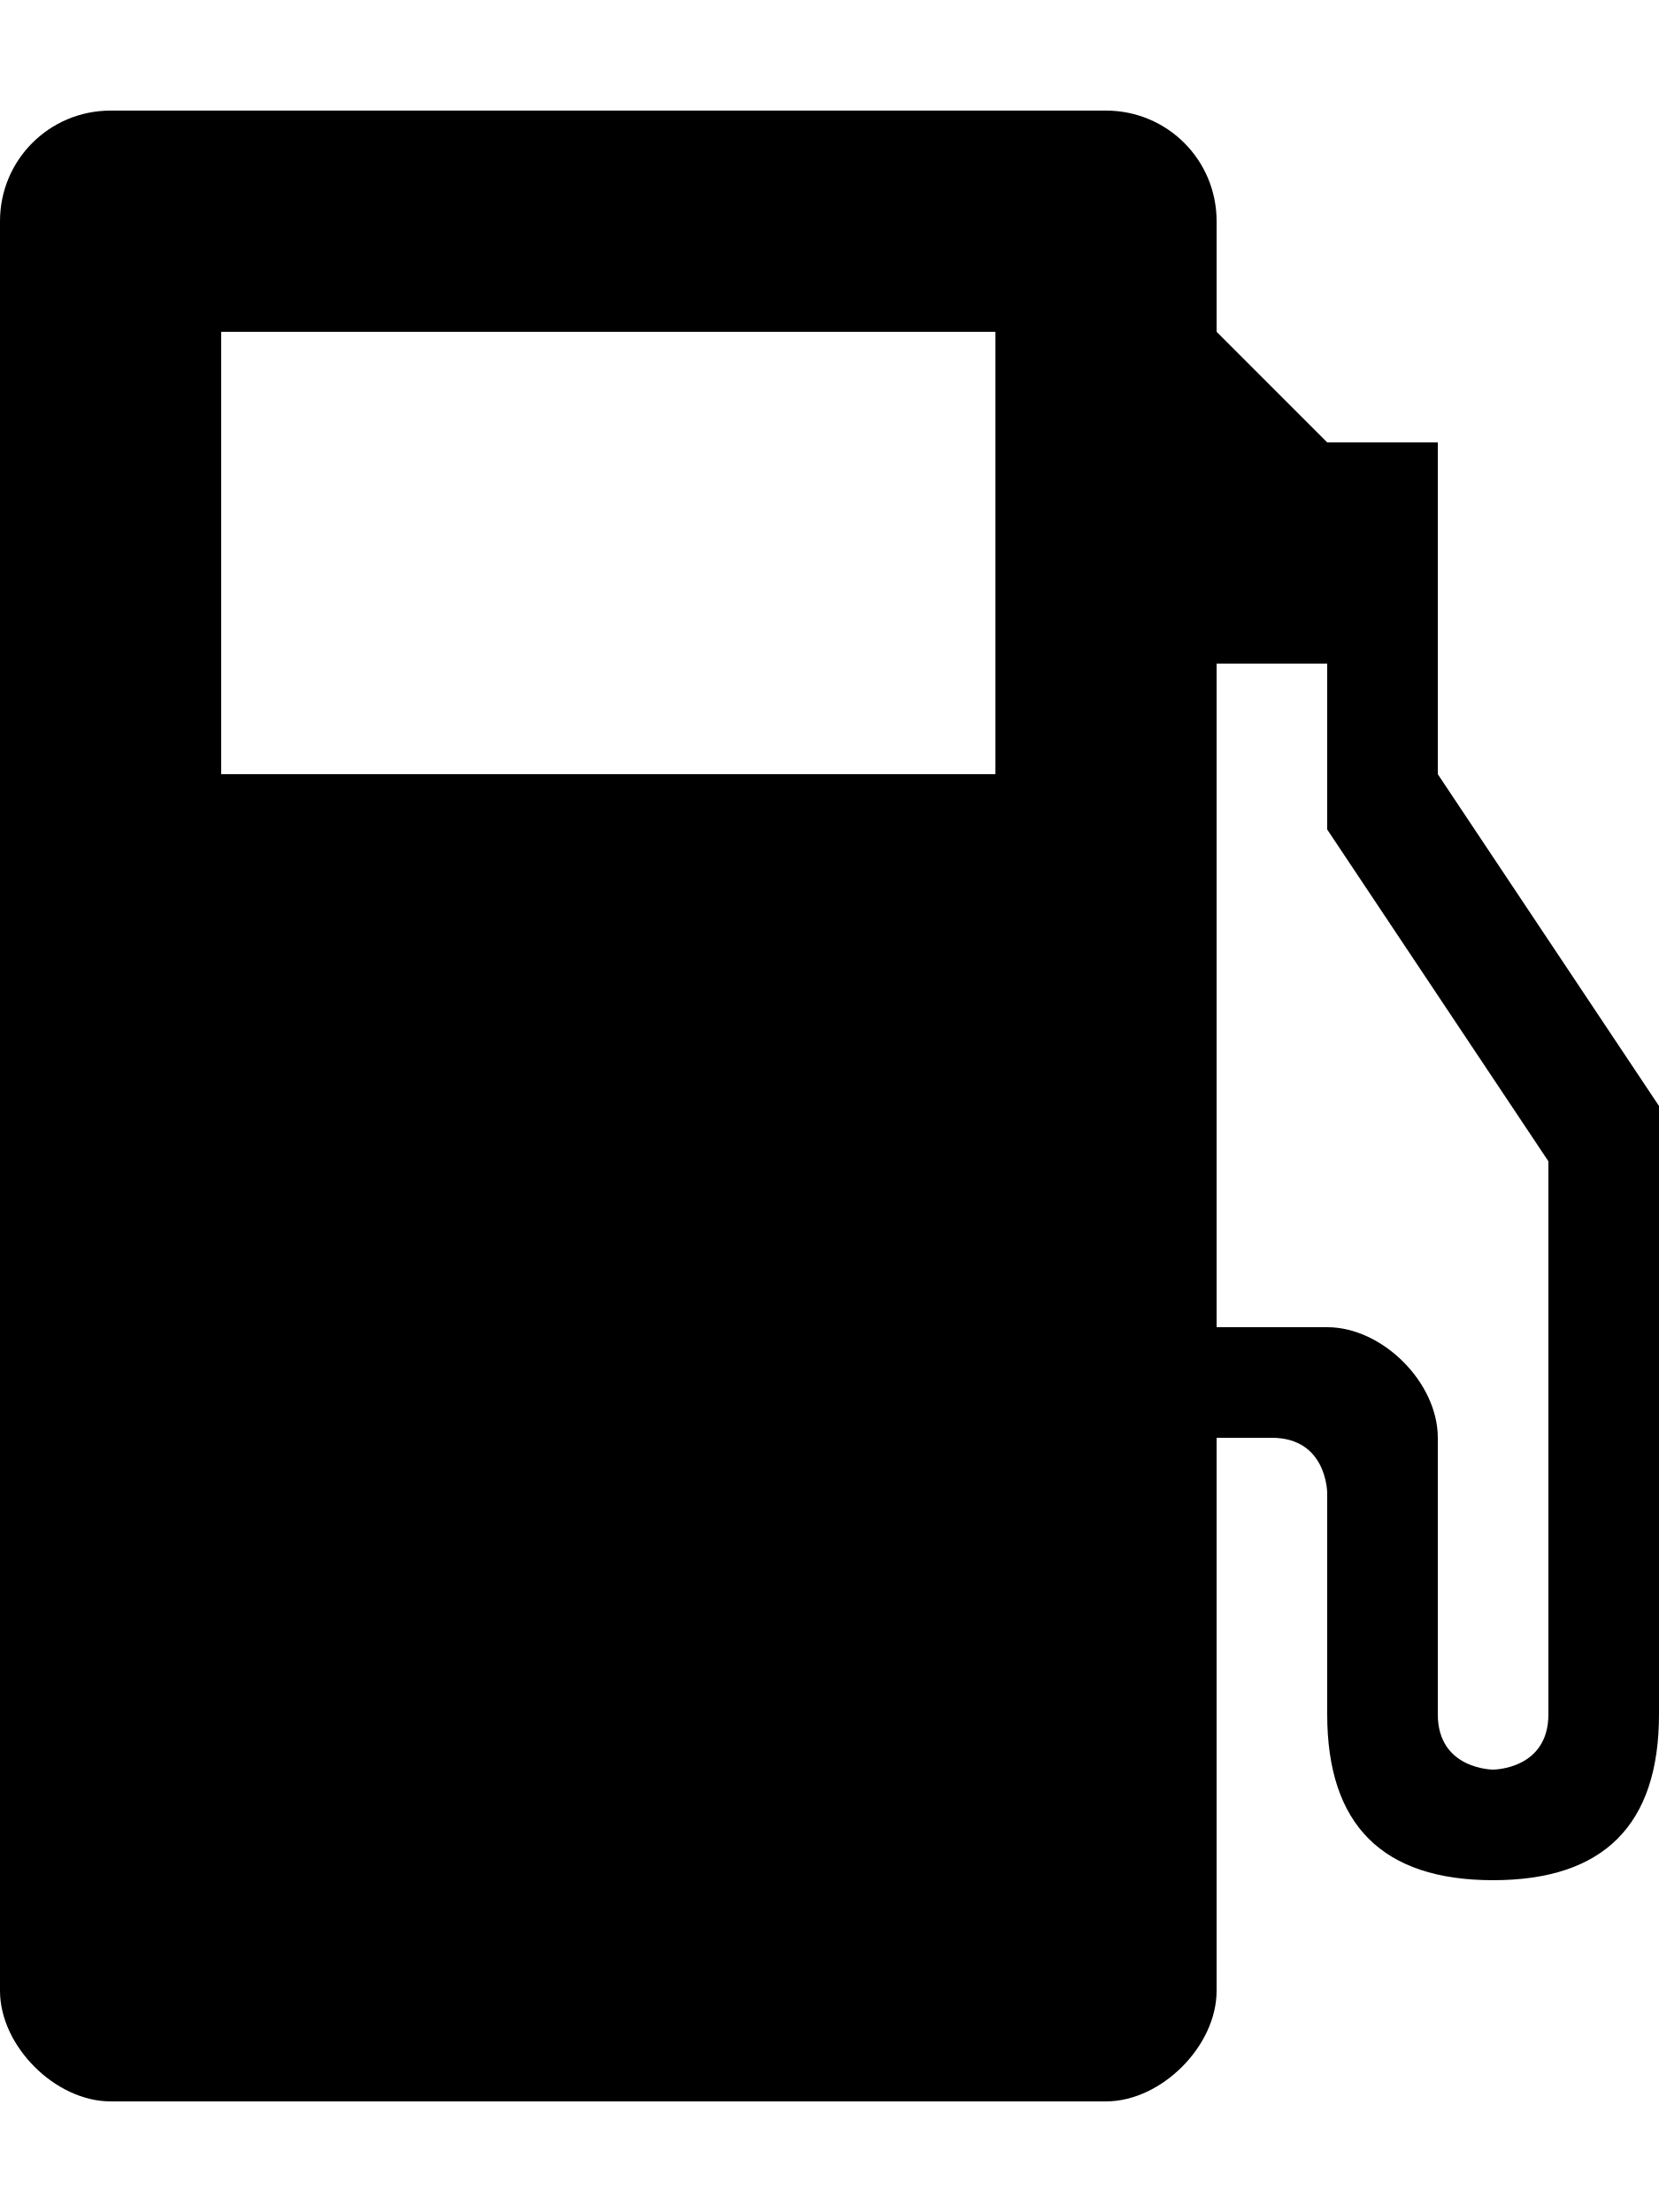
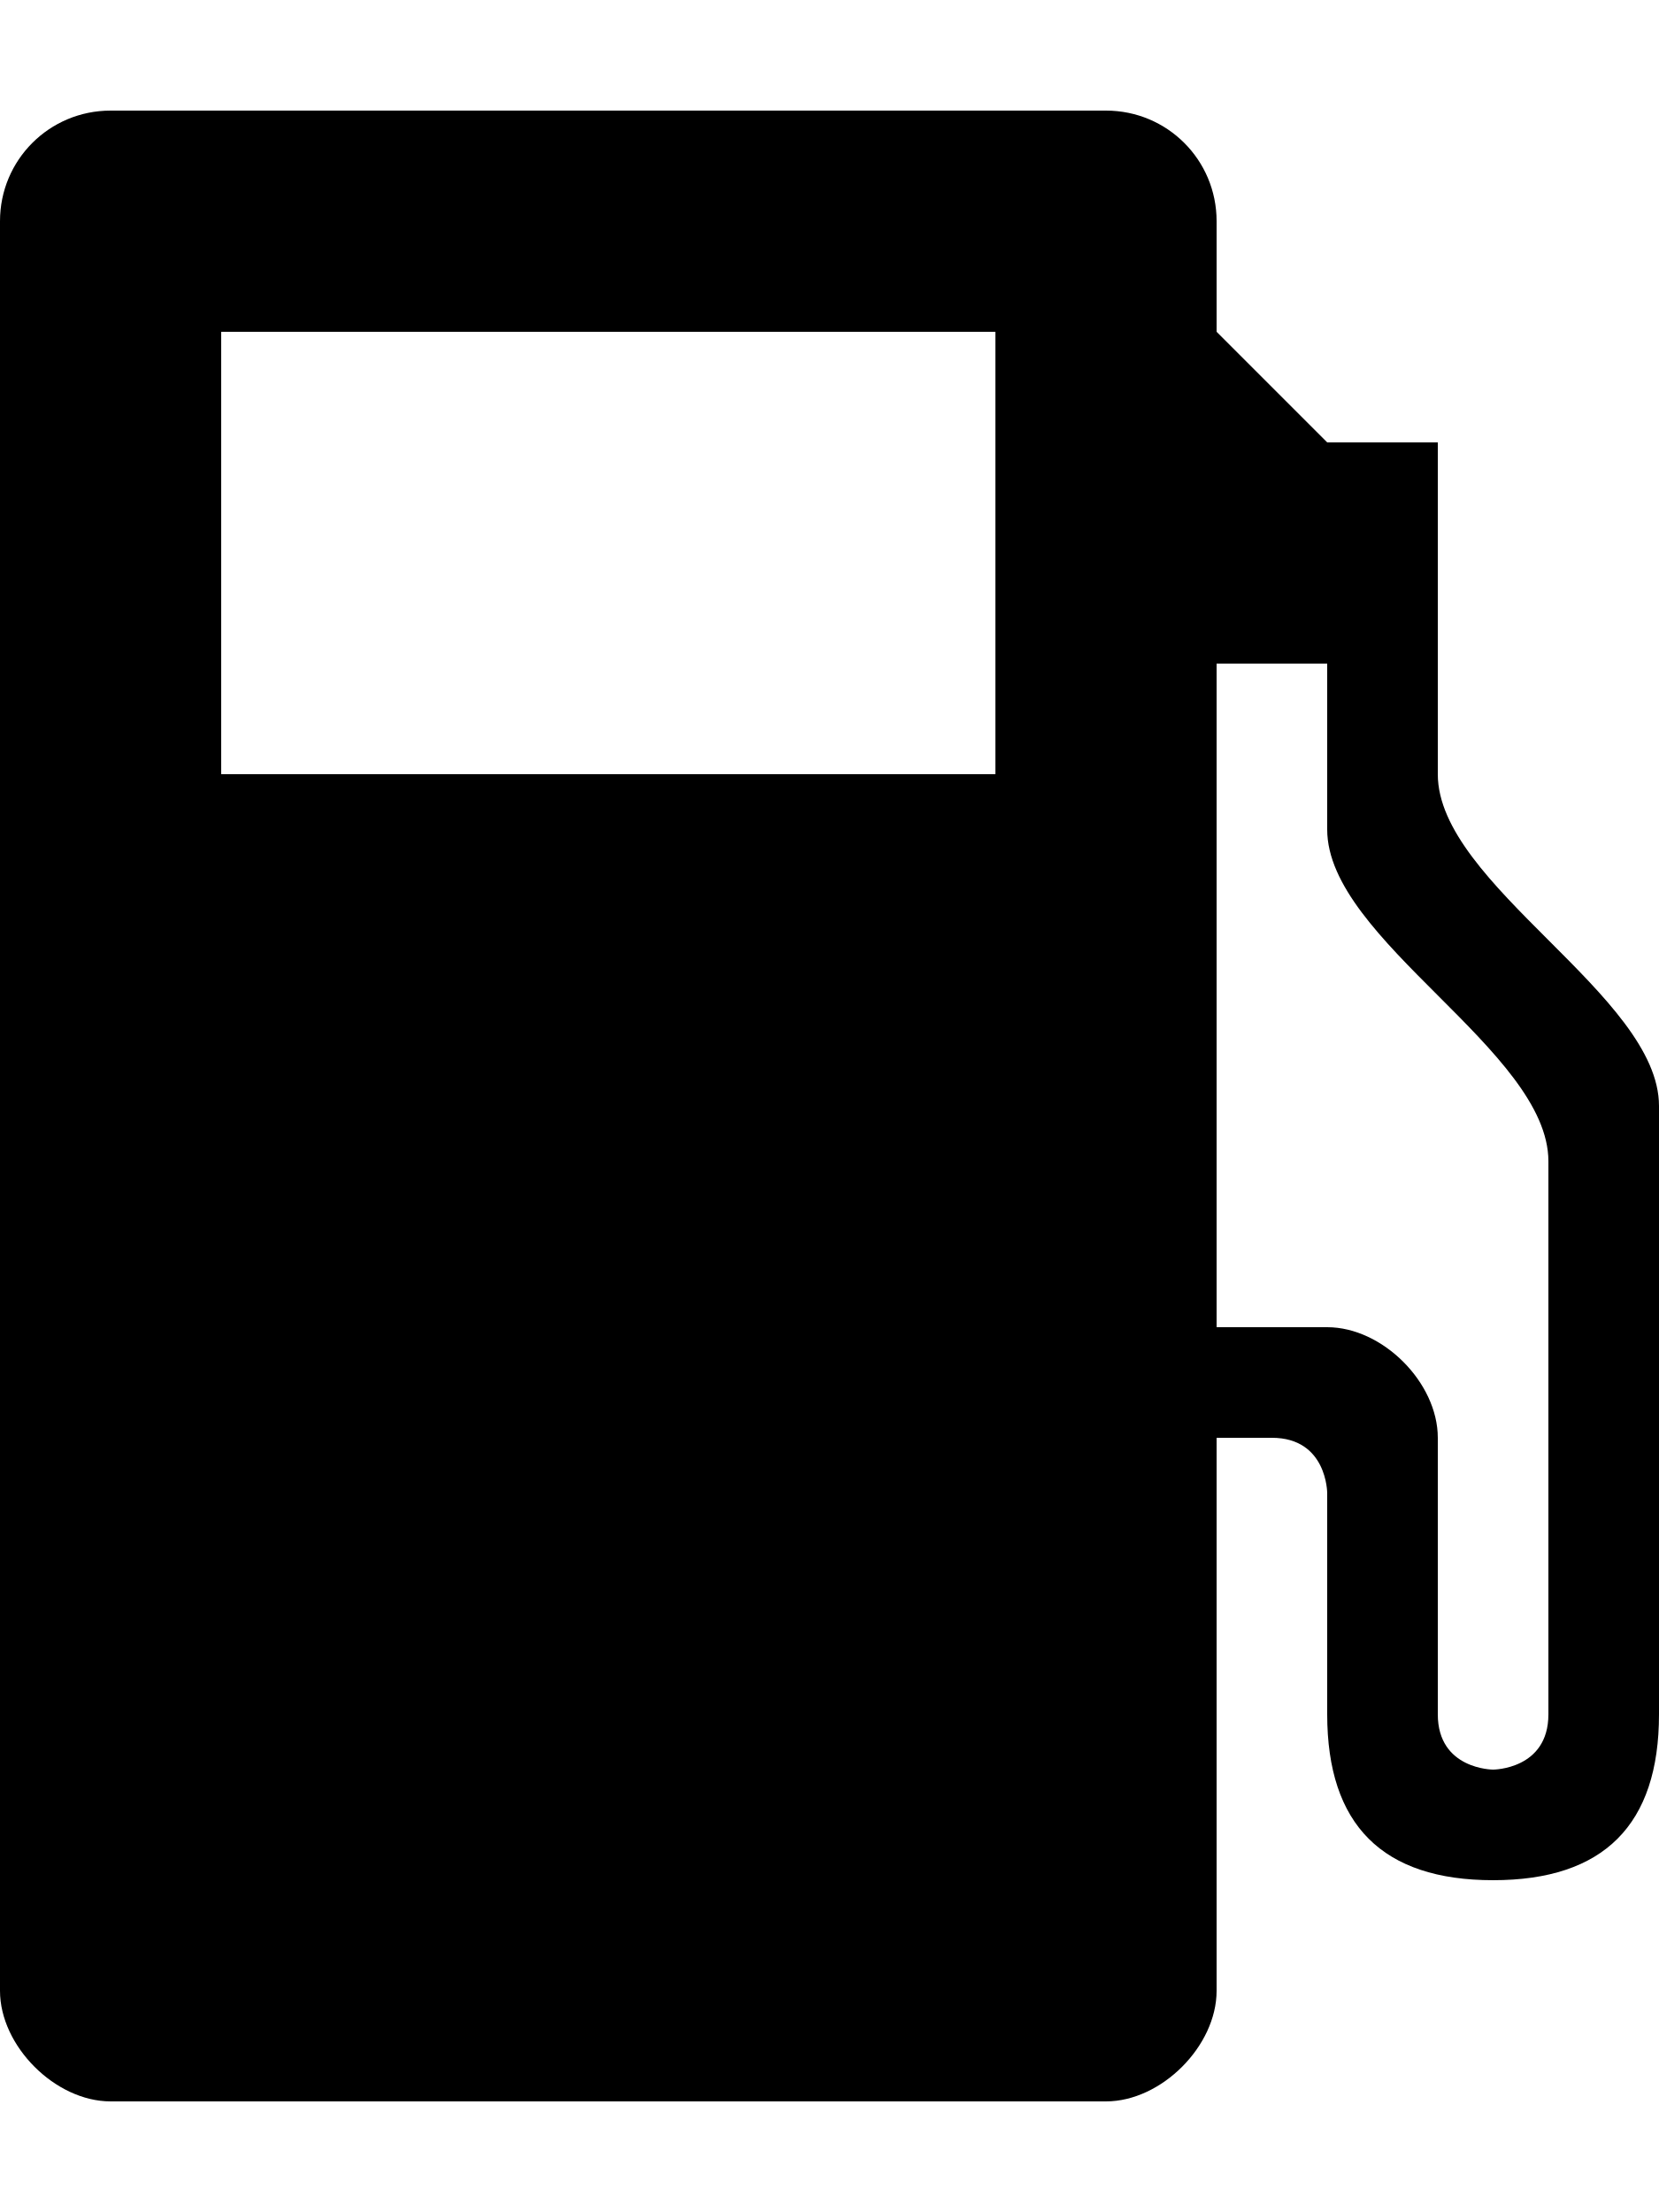
<svg xmlns="http://www.w3.org/2000/svg" width="750" height="1000">
-   <path d="M50 50c-27.701 0 -50 22.3 -50 50l0 799.999c0 25 25 50 50 50l450 0c25 0 50 -25 50 -50l0 -250l25 0c25 0 25 25 25 25l0 100c0 50 25 75 75 75s75 -25 75 -75l0 -274.999l-100 -150l0 -150l-50 0l-50 -50l0 -50c0 -27.7 -22.3 -50 -50 -50zm50 100l350 0l0 200l-350 0zm450 150l50 0l0 75l100 150l0 250c0 25 -25 25 -25 25s-25 0 -25 -25l0 -125c0 -25 -25 -50 -50 -50l-50 0z" color="#000" overflow="visible" enable-background="accumulate" />
+   <path d="M50 50c-27.701 0 -50 22.3 -50 50l0 799.999c0 25 25 50 50 50l450 0c25 0 50 -25 50 -50l0 -250l25 0c25 0 25 25 25 25l0 100c0 50 25 75 75 75s75 -25 75 -75c0 -58.334 0 -225 0 -274.999 0 -50 -100 -100 -100 -150l0 -150l-50 0l-50 -50l0 -50c0 -27.7 -22.3 -50 -50 -50zm50 100l350 0l0 200l-350 0zm450 150l50 0s0 41.665 0 75c0 50 100 100 100 150l0 250c0 25 -25 25 -25 25s-25 0 -25 -25c0 0 0 -100 0 -125 0 -25 -25 -50 -50 -50 -16.667 0 -50 0 -50 0z" color="#000" overflow="visible" enable-background="accumulate" />
</svg>
